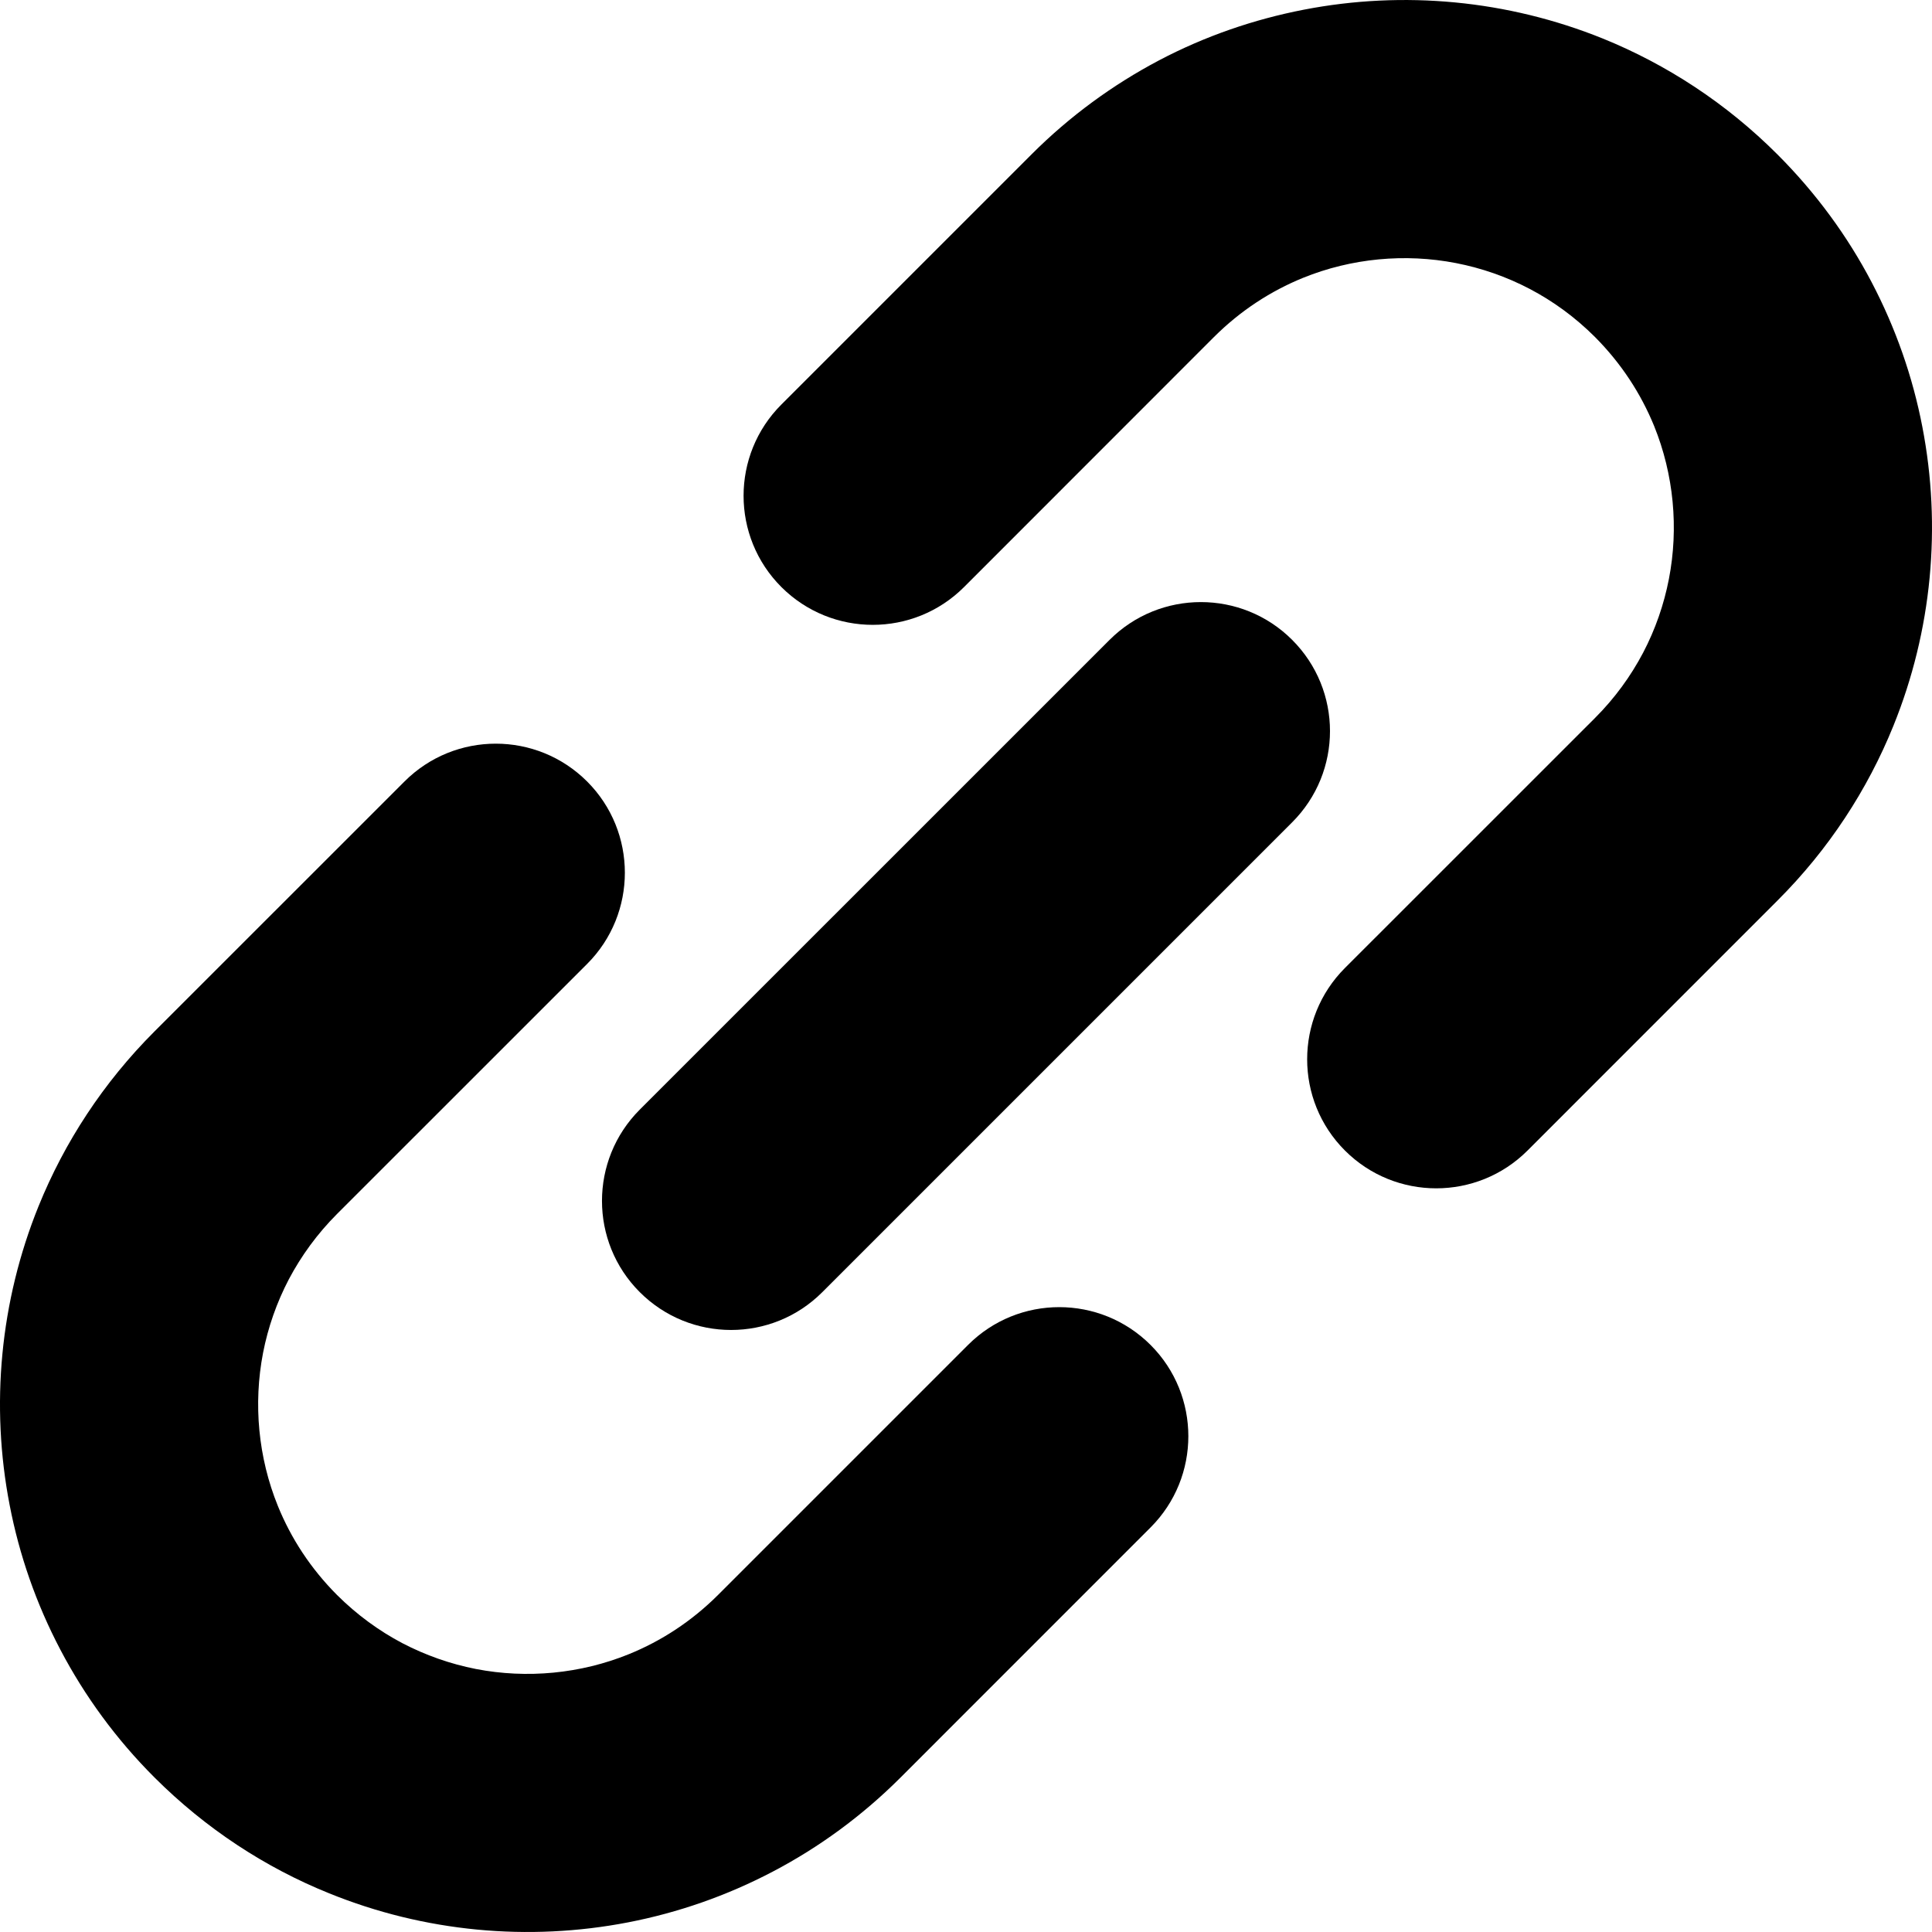
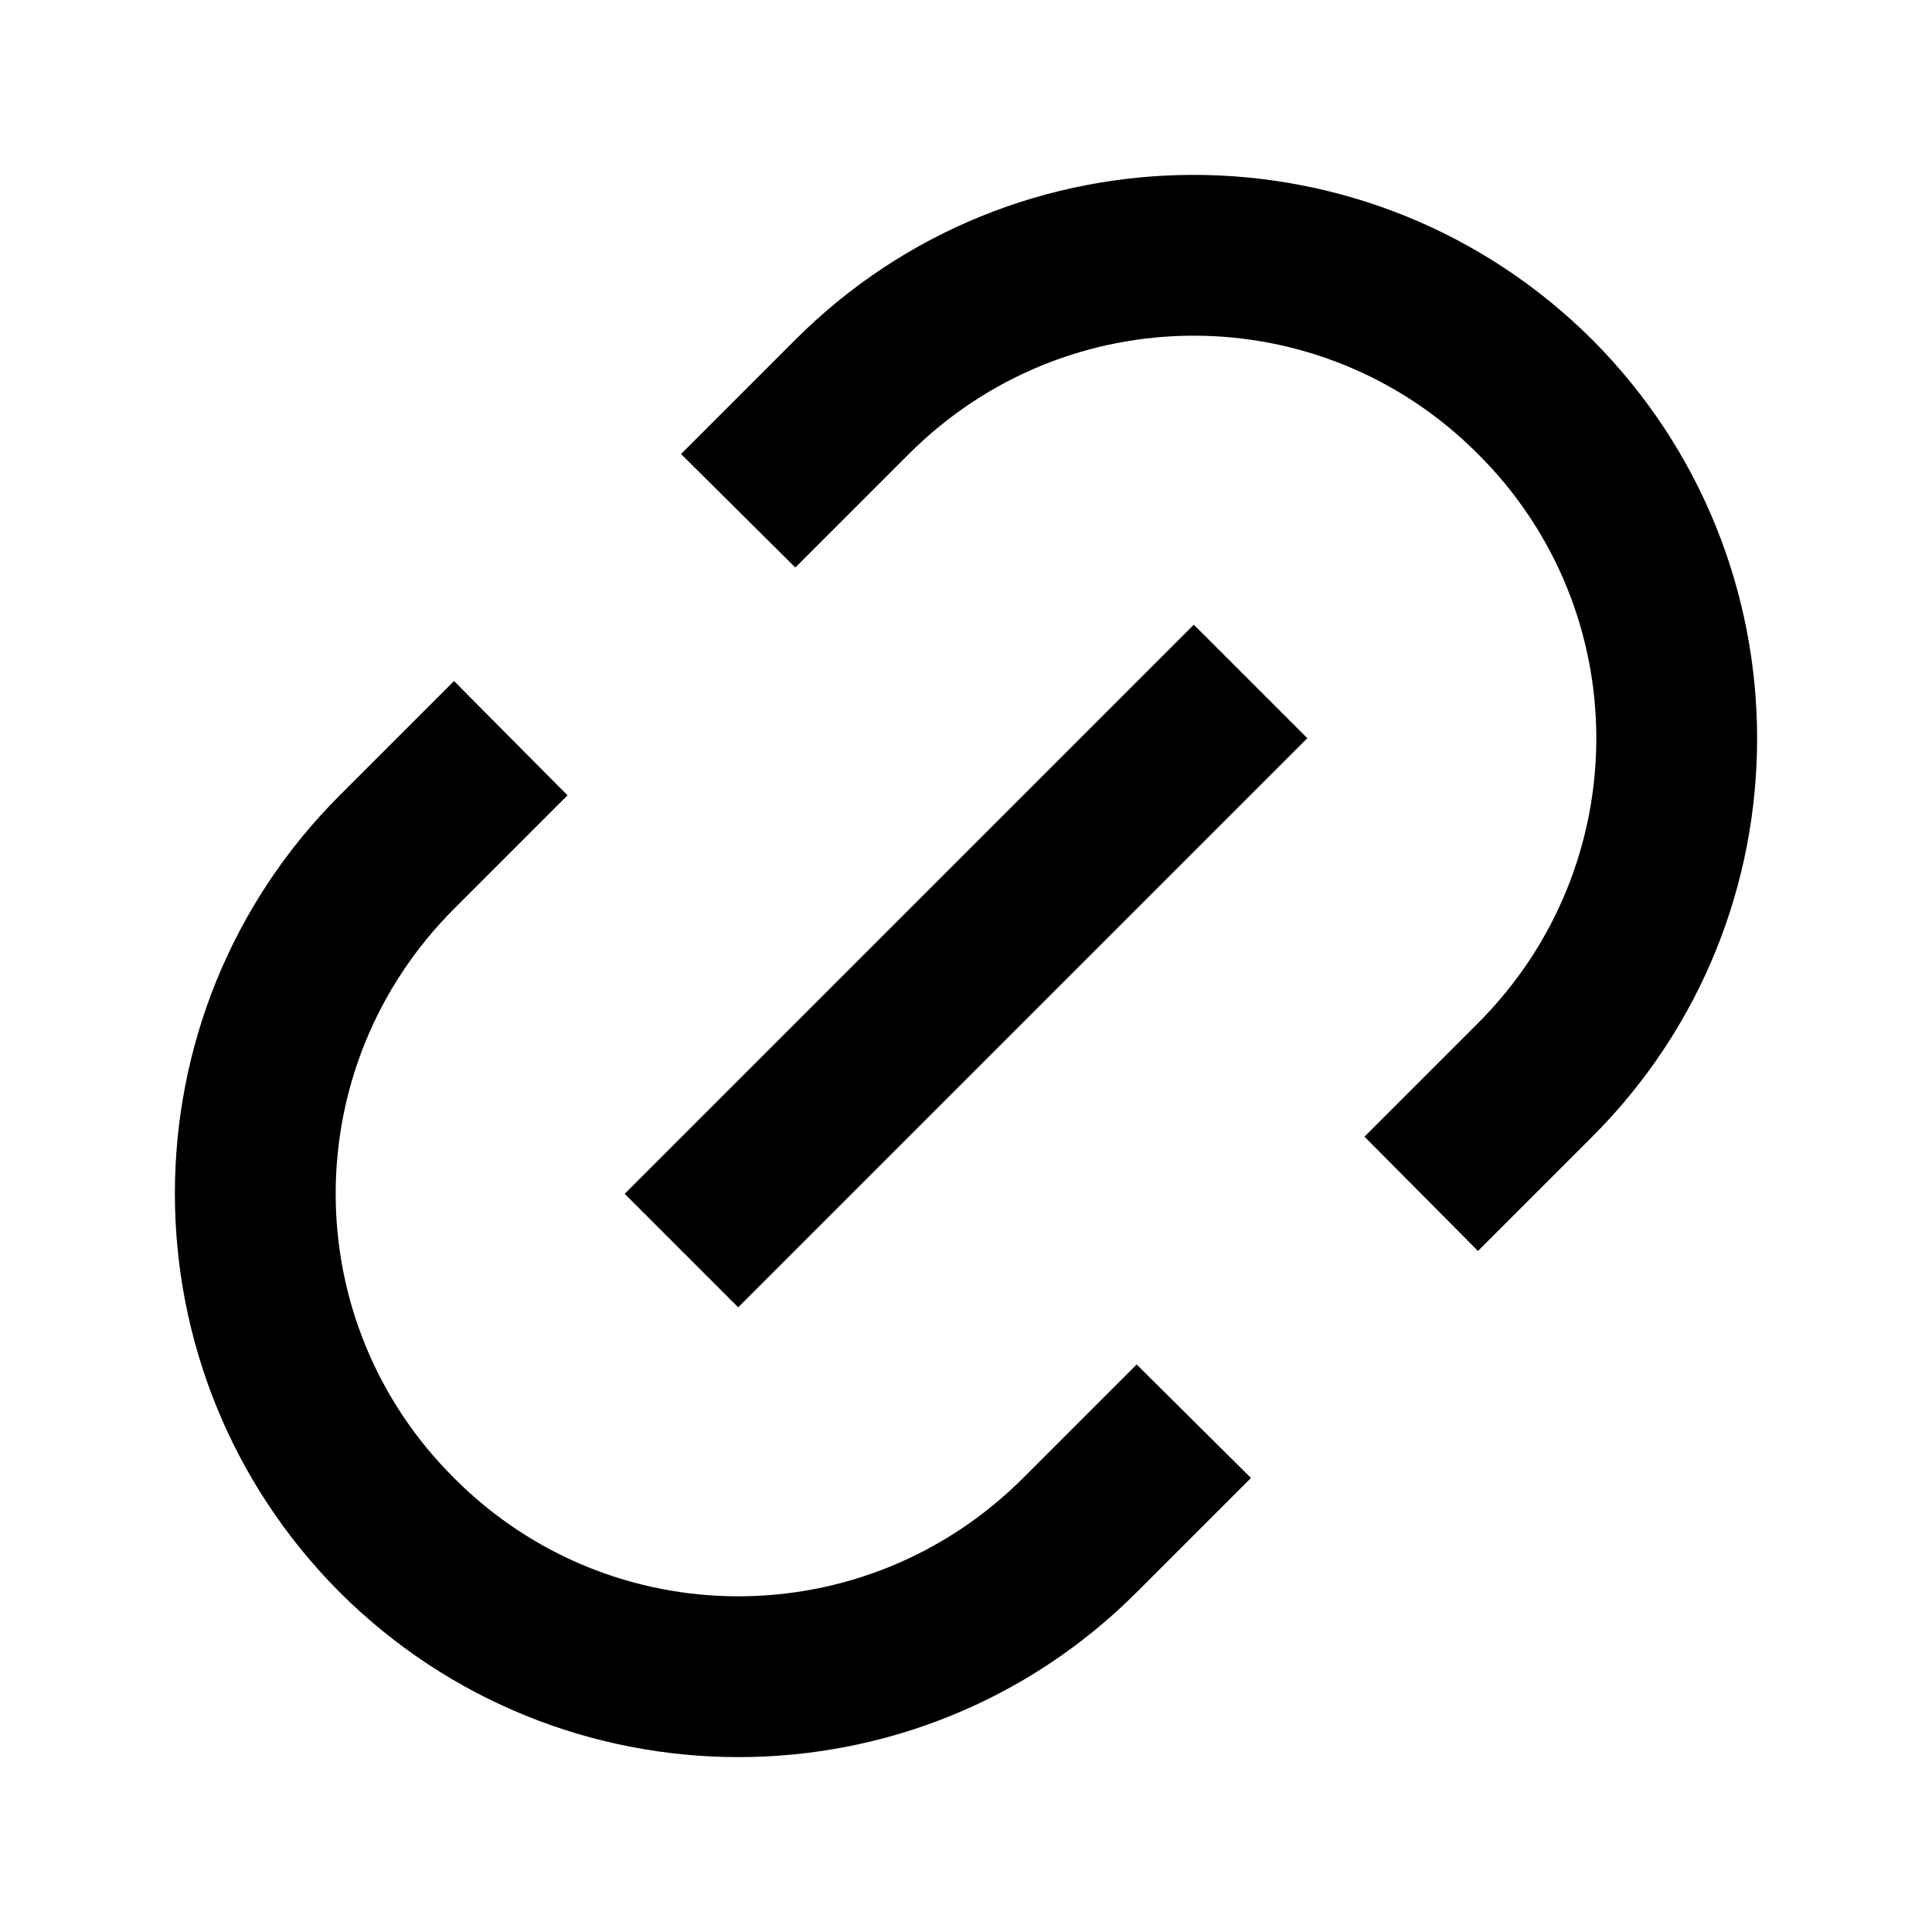
- <svg xmlns="http://www.w3.org/2000/svg" version="1.1" fill="#000000" viewBox="0 0 512 512">
-   <path class="st0" d="M509.445,113.129c-2.547-13.219-7.047-26.141-13.453-38.359c-6.391-12.203-14.75-23.641-24.938-33.828   c-13.563-13.578-29.406-23.875-46.265-30.719c-25.297-10.219-52.828-12.781-79.266-7.656c-13.219,2.563-26.156,7-38.359,13.422   c-12.172,6.422-23.641,14.75-33.828,24.953l-66.25,66.25c-13.375,13.344-13.375,35.047,0,48.391s35.031,13.344,48.391,0   l66.25-66.281c7.031-7,15.016-12.172,23.594-15.672c12.844-5.203,27.031-6.531,40.547-3.906c6.75,1.313,13.328,3.594,19.531,6.844   c6.188,3.25,12,7.469,17.281,12.734c7.031,7.078,12.187,15.047,15.687,23.609c5.203,12.844,6.531,27.047,3.906,40.547   c-1.313,6.766-3.594,13.344-6.828,19.516c-3.281,6.219-7.484,12.031-12.765,17.313l-66.25,66.234   c-13.359,13.359-13.359,35.047,0,48.391s35.016,13.344,48.375,0l66.25-66.265c13.594-13.563,23.875-29.406,30.703-46.266   C512.008,167.083,514.555,139.551,509.445,113.129z" />
-   <path class="st0" d="M256.54,356.426l-66.266,66.266c-7.047,7.016-15.031,12.188-23.594,15.672   c-12.844,5.219-27.047,6.547-40.547,3.938c-6.766-1.328-13.328-3.625-19.531-6.859c-6.188-3.266-12-7.5-17.281-12.75   c-7.031-7.063-12.203-15.031-15.688-23.609c-5.203-12.828-6.531-27.031-3.922-40.563c1.313-6.75,3.609-13.328,6.844-19.516   c3.281-6.188,7.484-12,12.766-17.297l66.266-66.25c13.344-13.344,13.344-35.016,0-48.359c-13.375-13.359-35.031-13.359-48.391,0   l-66.25,66.234c-13.594,13.594-23.875,29.406-30.719,46.297c-10.234,25.266-12.781,52.844-7.672,79.219   c2.547,13.219,7.031,26.156,13.453,38.359c6.406,12.203,14.75,23.672,24.938,33.844c13.594,13.578,29.406,23.891,46.266,30.688   c25.281,10.266,52.844,12.813,79.25,7.703c13.234-2.563,26.156-7.047,38.344-13.453c12.203-6.391,23.672-14.75,33.859-24.938   l66.25-66.266c13.344-13.344,13.344-35.016,0-48.359C291.54,343.066,269.883,343.066,256.54,356.426z" />
-   <path class="st0" d="M342.43,169.567c-13.344-13.344-35.016-13.344-48.375,0l-124.516,124.5c-13.344,13.359-13.344,35.016,0,48.359   c13.375,13.375,35.047,13.375,48.391,0l124.5-124.5C355.805,204.567,355.805,182.926,342.43,169.567z" />
+ <svg xmlns="http://www.w3.org/2000/svg" viewBox="0 0 24 24" aria-hidden="true" fill="#000000" version="1.1">
+   <g>
+     <path d="M18.36 5.64c-1.95-1.96-5.11-1.96-7.07 0L9.88 7.05 8.46 5.64l1.42-1.42c2.73-2.73 7.16-2.73 9.9 0 2.73 2.74 2.73 7.17 0 9.9l-1.42 1.42-1.41-1.42 1.41-1.41c1.96-1.96 1.96-5.12 0-7.07zm-2.12 3.53l-7.07 7.07-1.41-1.41 7.07-7.07 1.41 1.41zm-12.02.71l1.42-1.42 1.41 1.42-1.41 1.41c-1.96 1.96-1.96 5.12 0 7.07 1.95 1.96 5.11 1.96 7.07 0l1.41-1.41 1.42 1.41-1.42 1.42c-2.73 2.73-7.16 2.73-9.9 0-2.73-2.74-2.73-7.17 0-9.9z" />
+   </g>
</svg>
